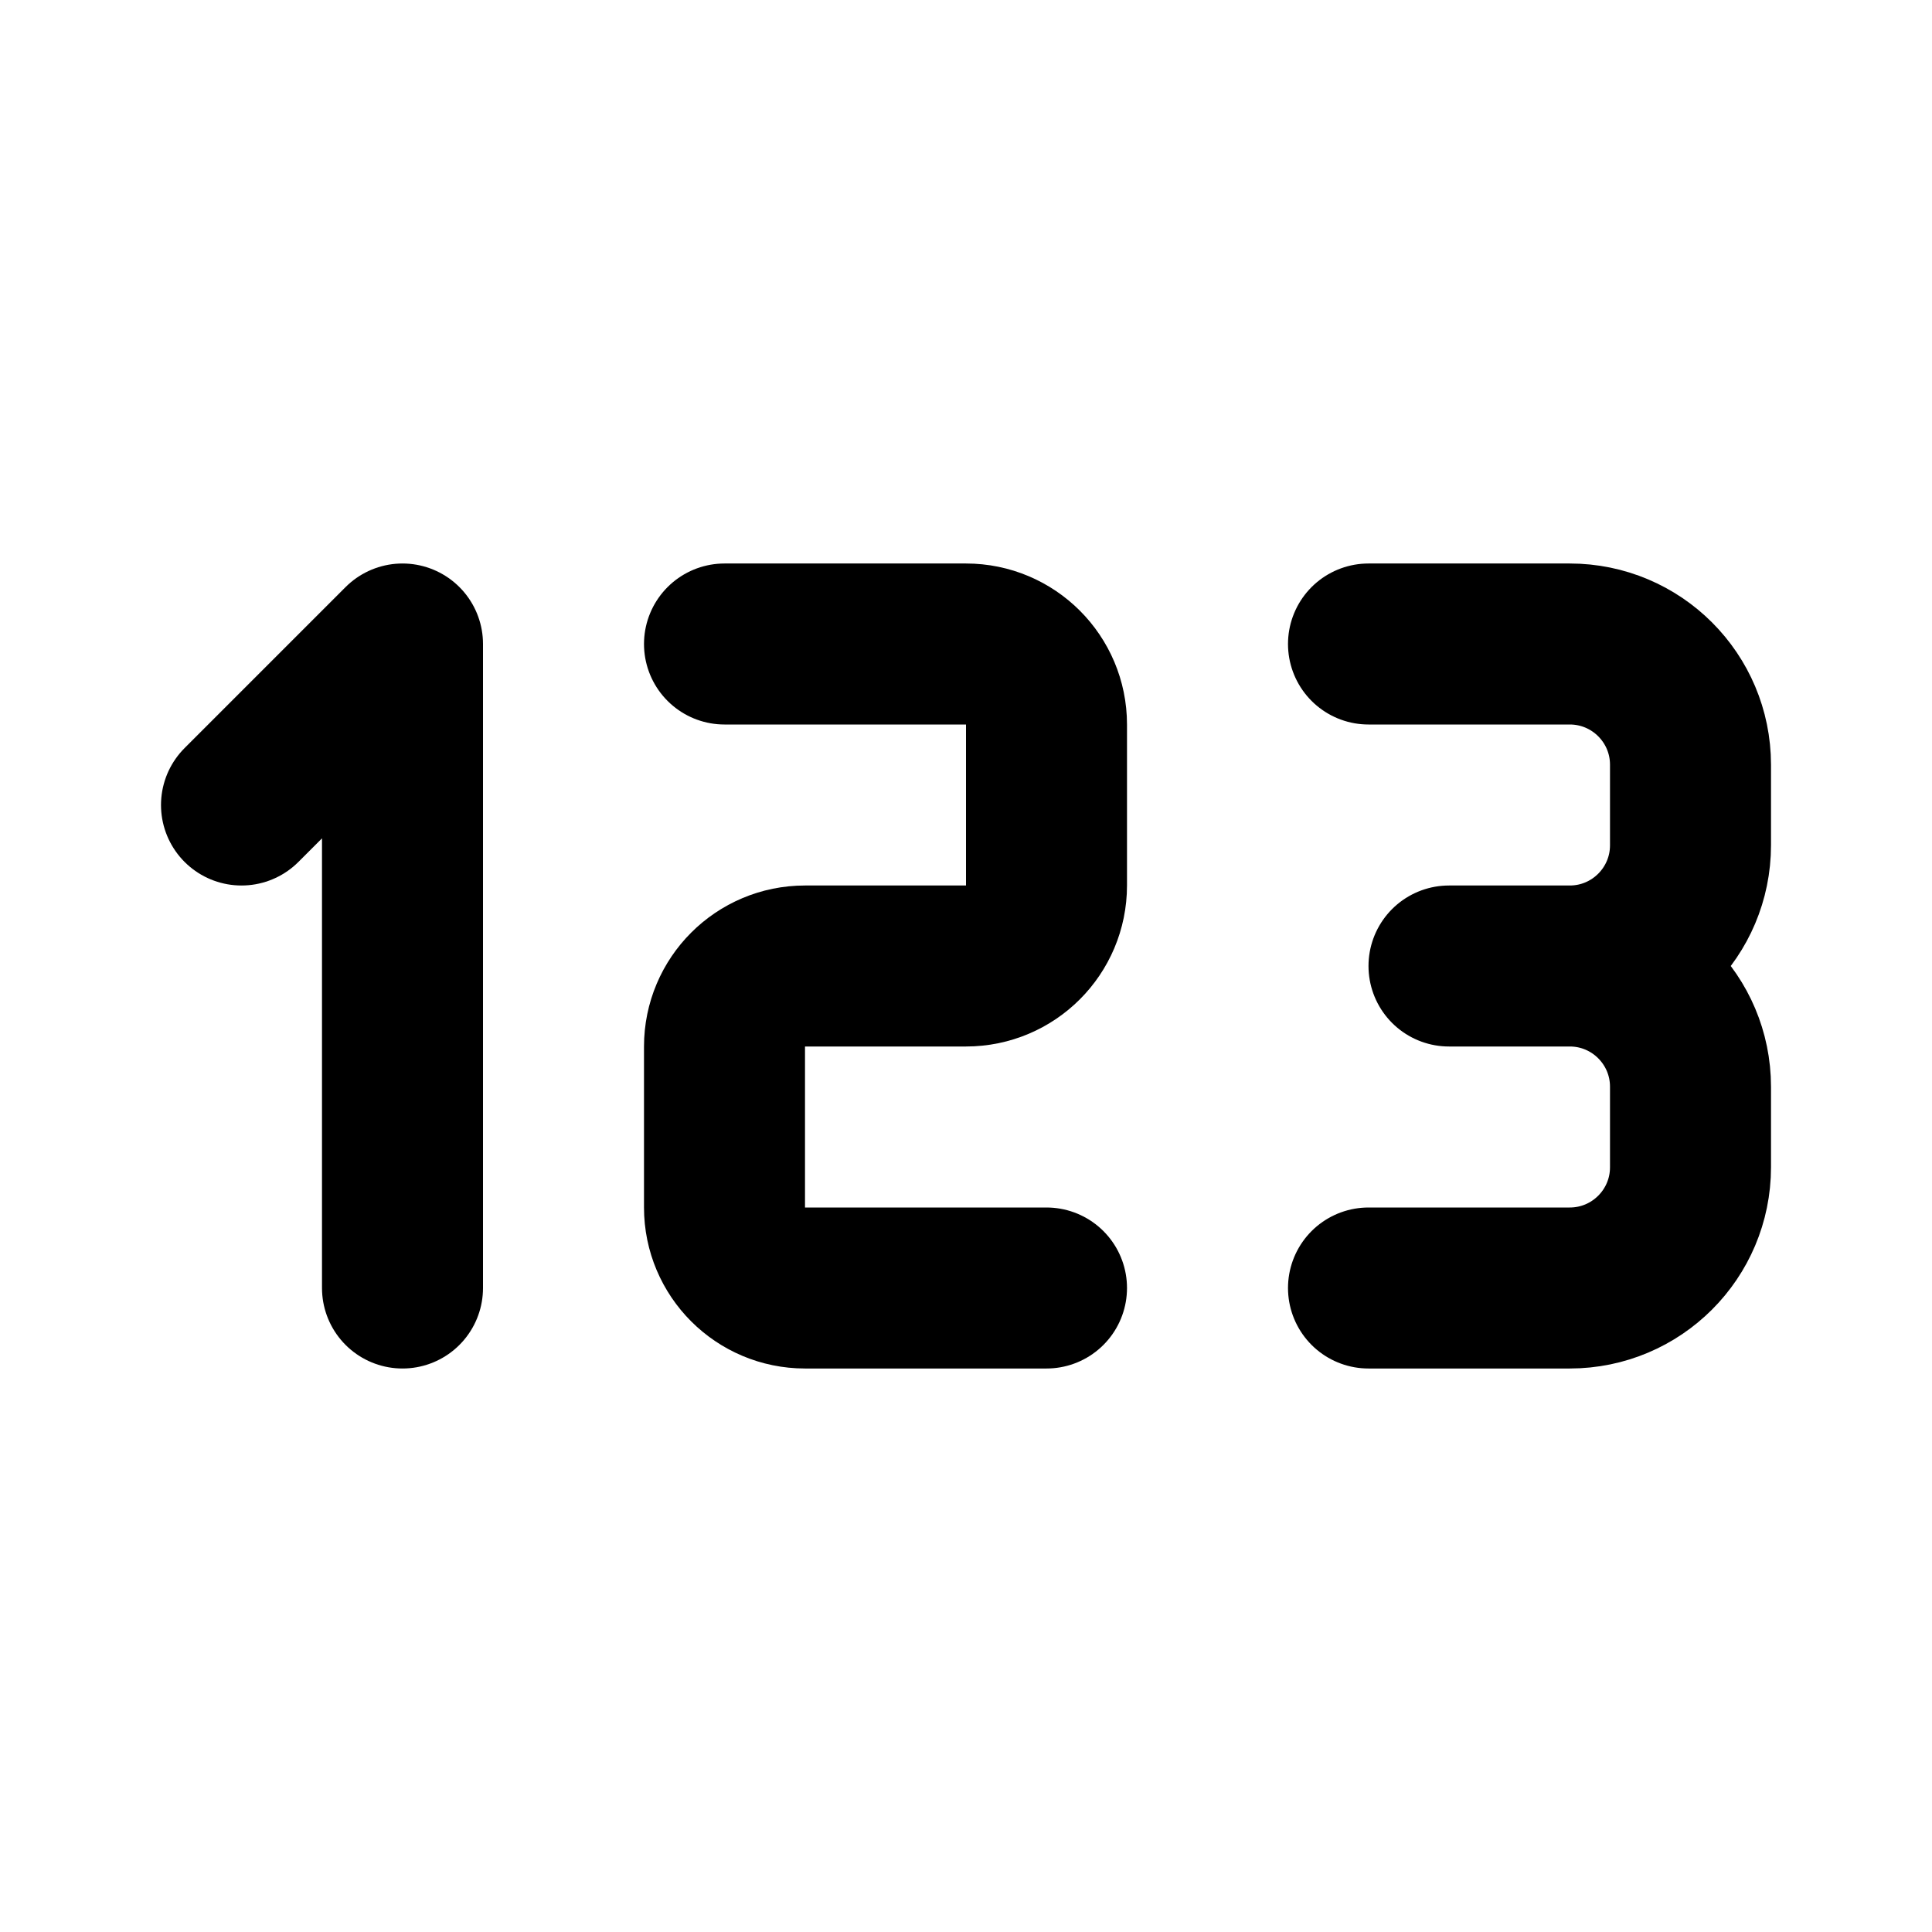
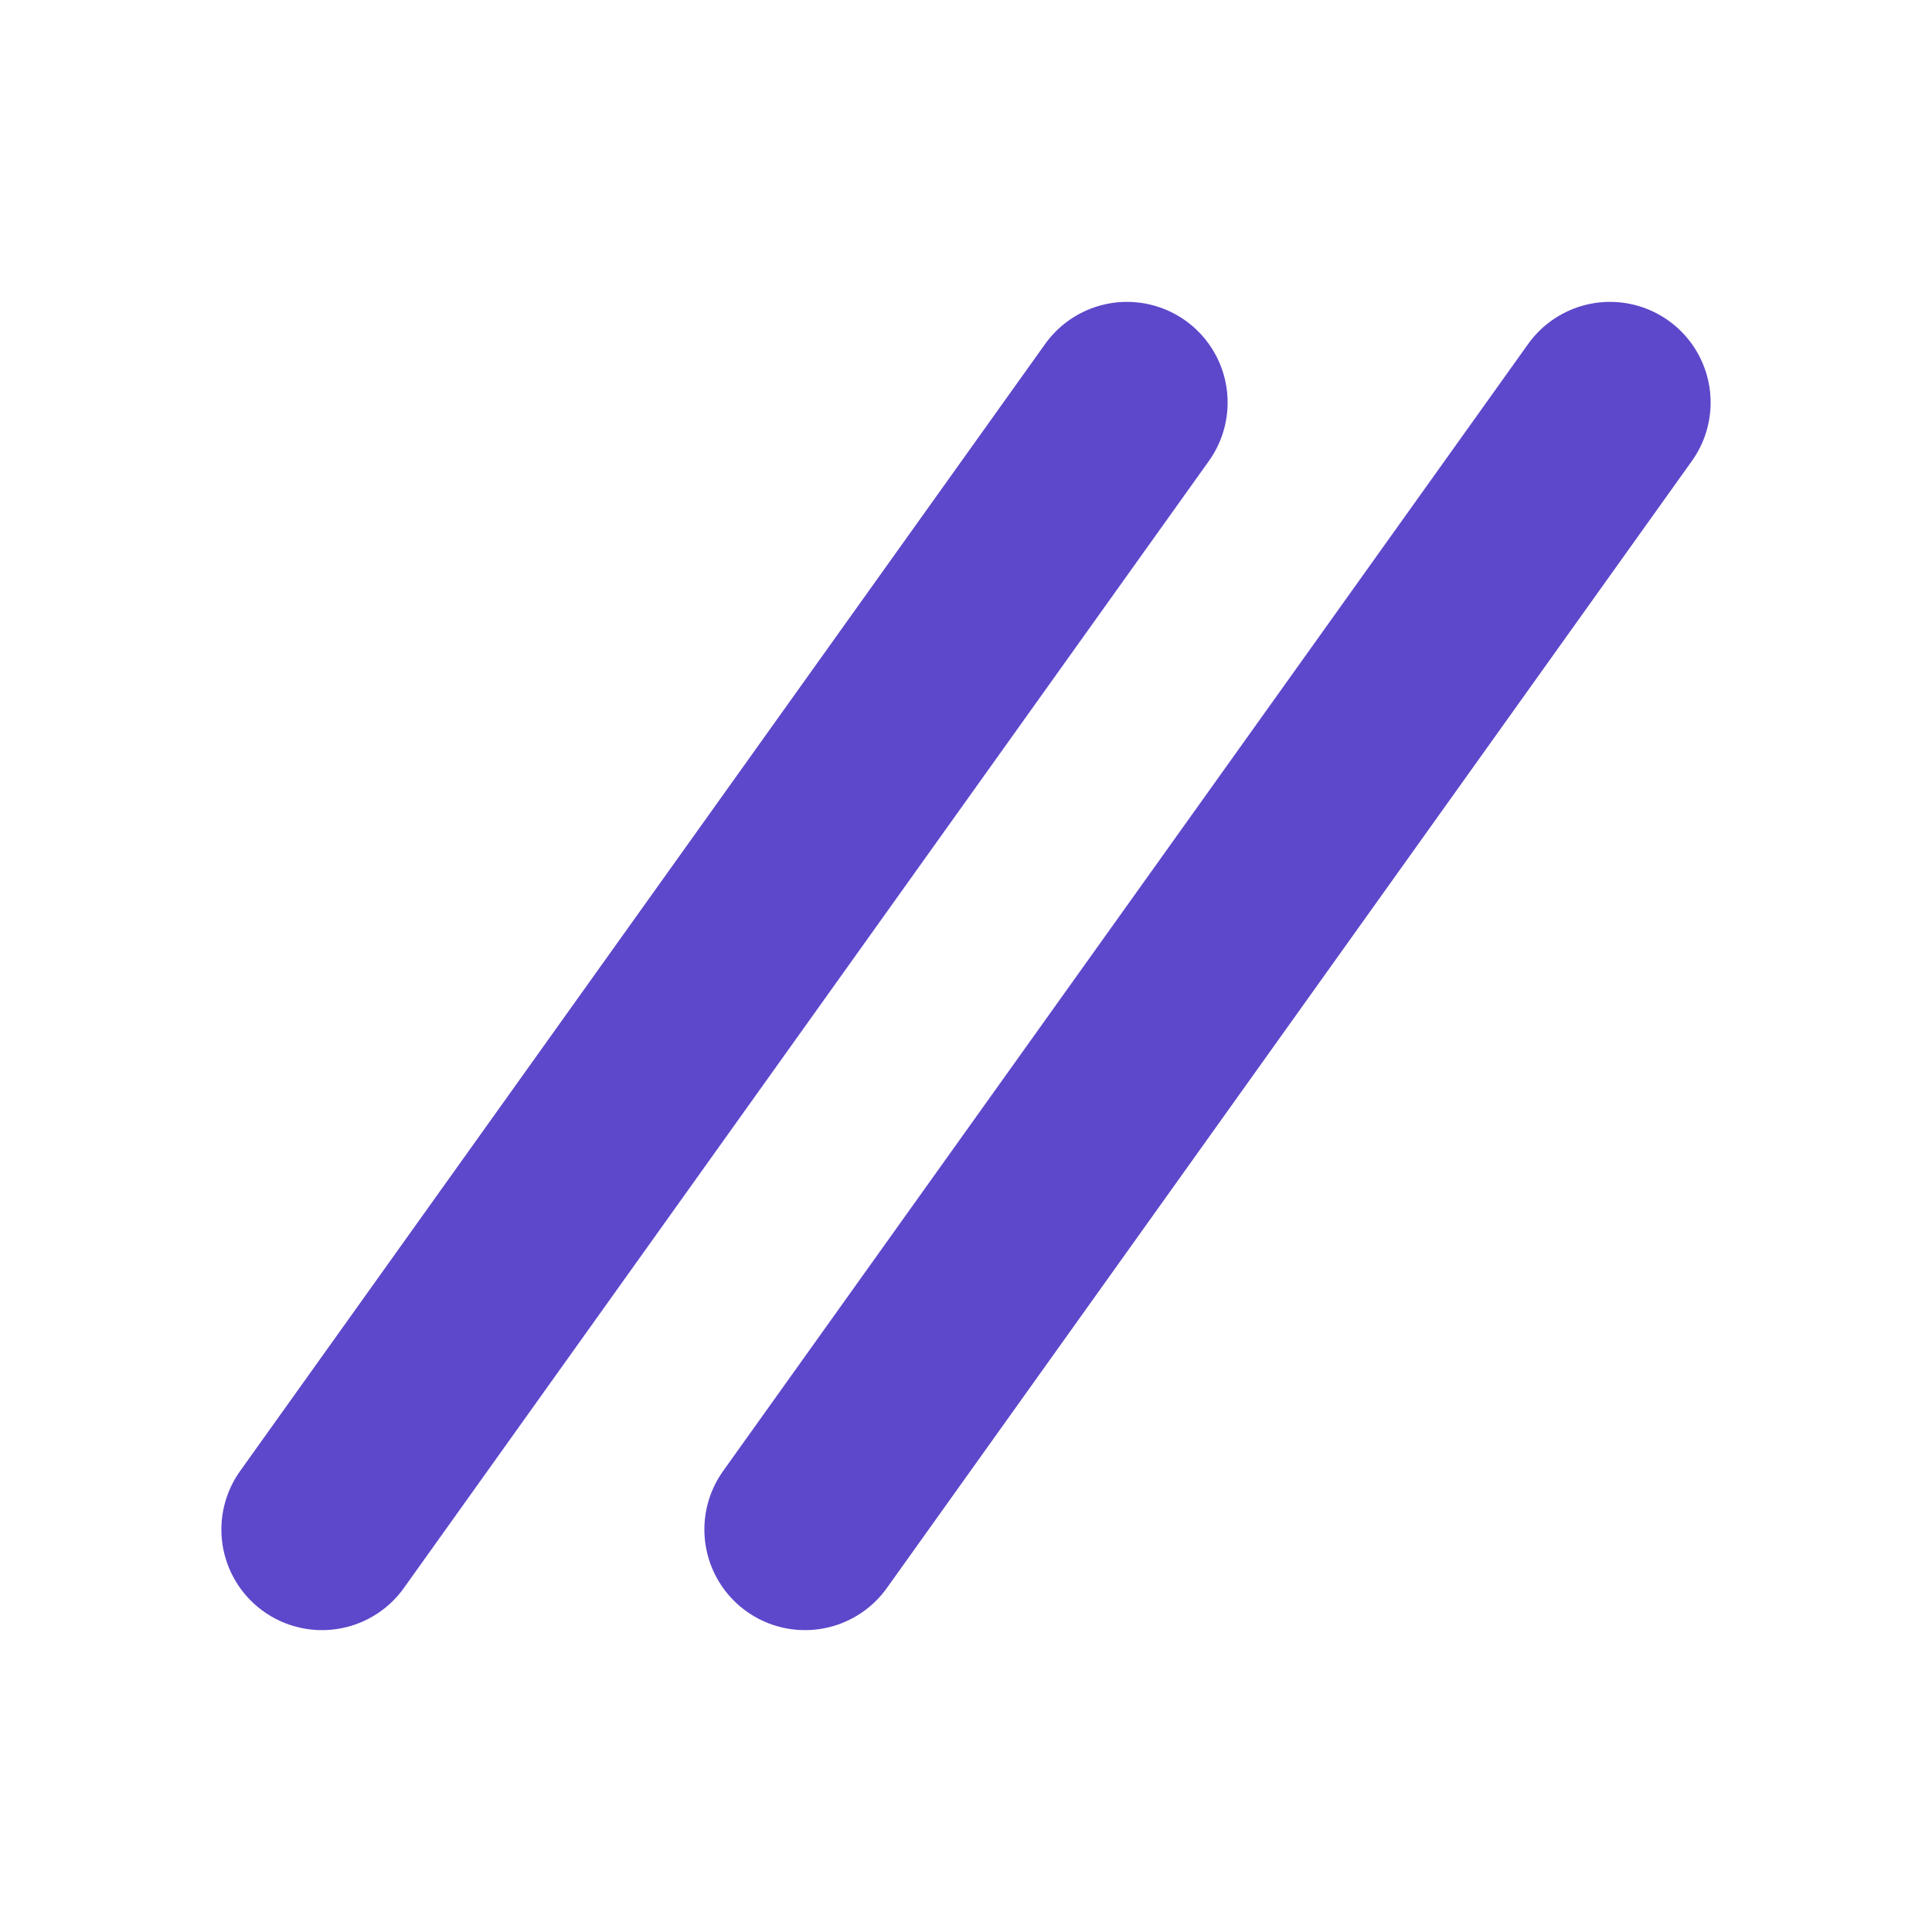
- <svg xmlns="http://www.w3.org/2000/svg" width="24" height="24" viewBox="0 0 24 24" fill="none" stroke="currentColor" stroke-width="2" stroke-linecap="round" stroke-linejoin="round" class="icon icon-tabler icons-tabler-outline icon-tabler-number-123">
+ <svg xmlns="http://www.w3.org/2000/svg" width="24" height="24" viewBox="0 0 24 24" fill="none" stroke="#5d48cb" stroke-width="2.5" stroke-linecap="round" stroke-linejoin="round">
  <path stroke="none" d="M0 0h24v24H0z" fill="none" />
-   <path d="M3 10l2 -2v8" />
-   <path d="M9 8h3a1 1 0 0 1 1 1v2a1 1 0 0 1 -1 1h-2a1 1 0 0 0 -1 1v2a1 1 0 0 0 1 1h3" />
-   <path d="M17 8h2.5a1.5 1.5 0 0 1 1.5 1.5v1a1.5 1.5 0 0 1 -1.5 1.5h-1.5h1.5a1.5 1.5 0 0 1 1.5 1.5v1a1.5 1.5 0 0 1 -1.5 1.5h-2.5" />
+   <path d="M14 5l-10 14" />
+   <path d="M20 5l-10 14" />
</svg>
